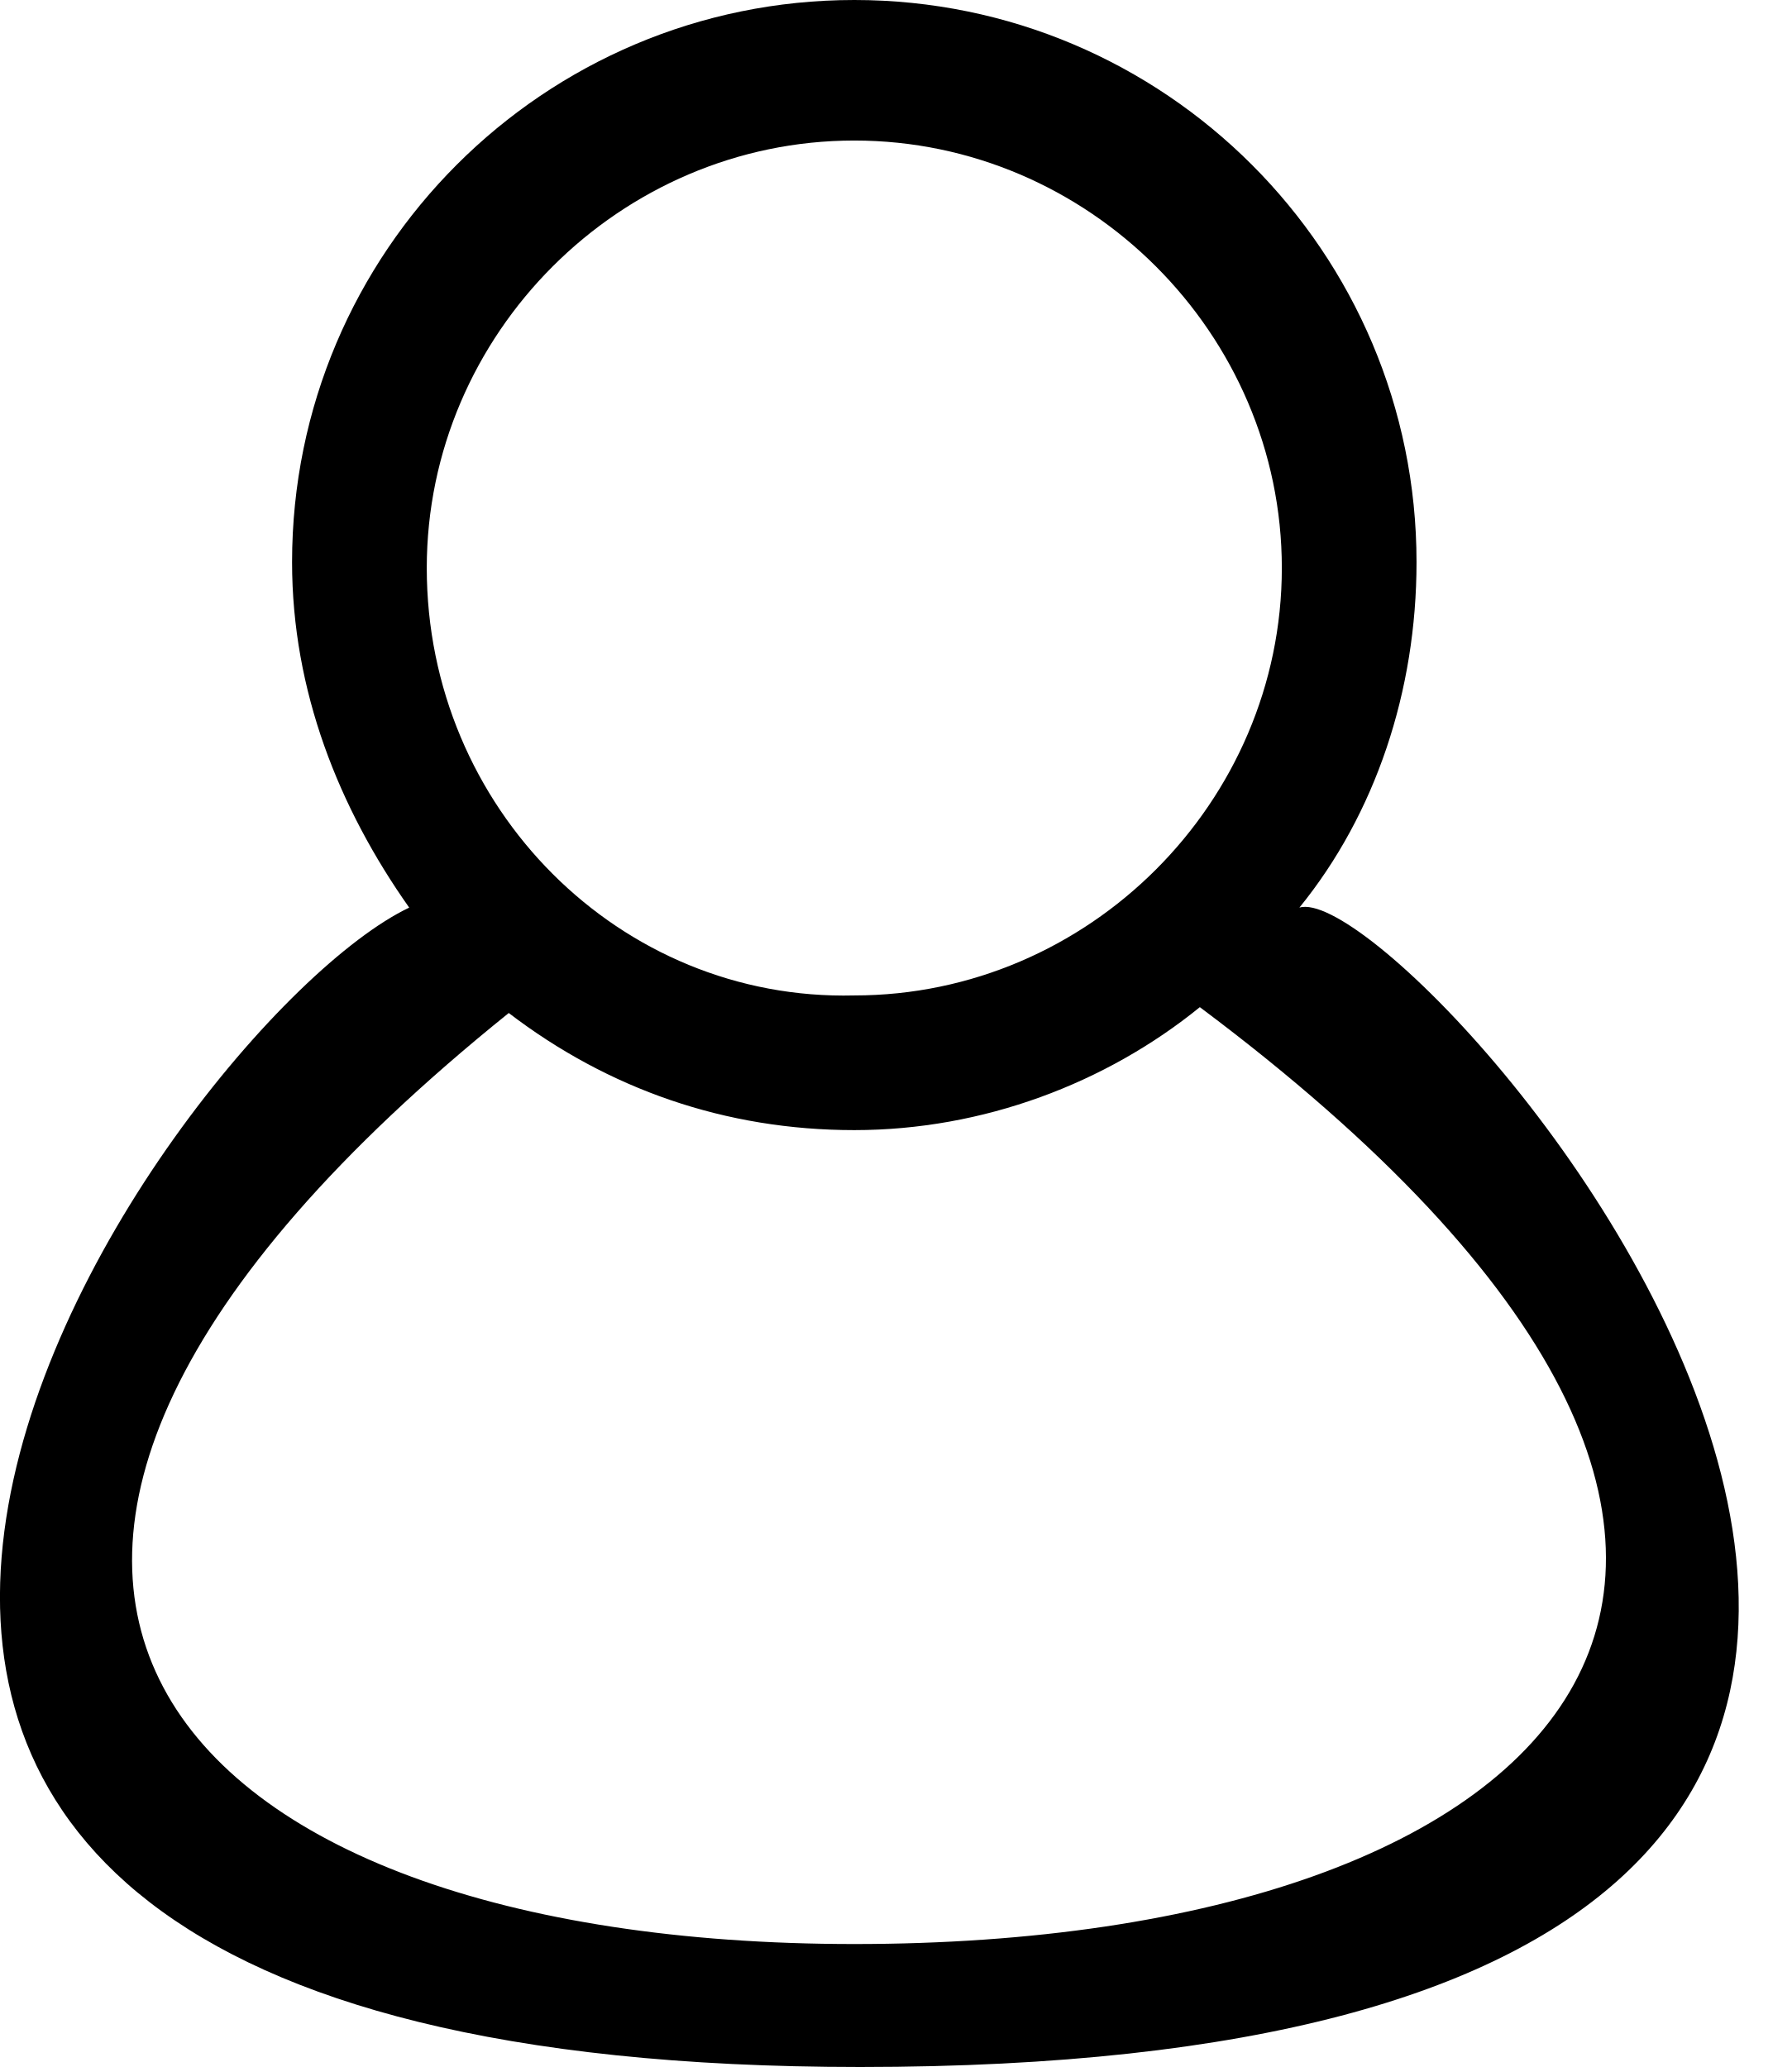
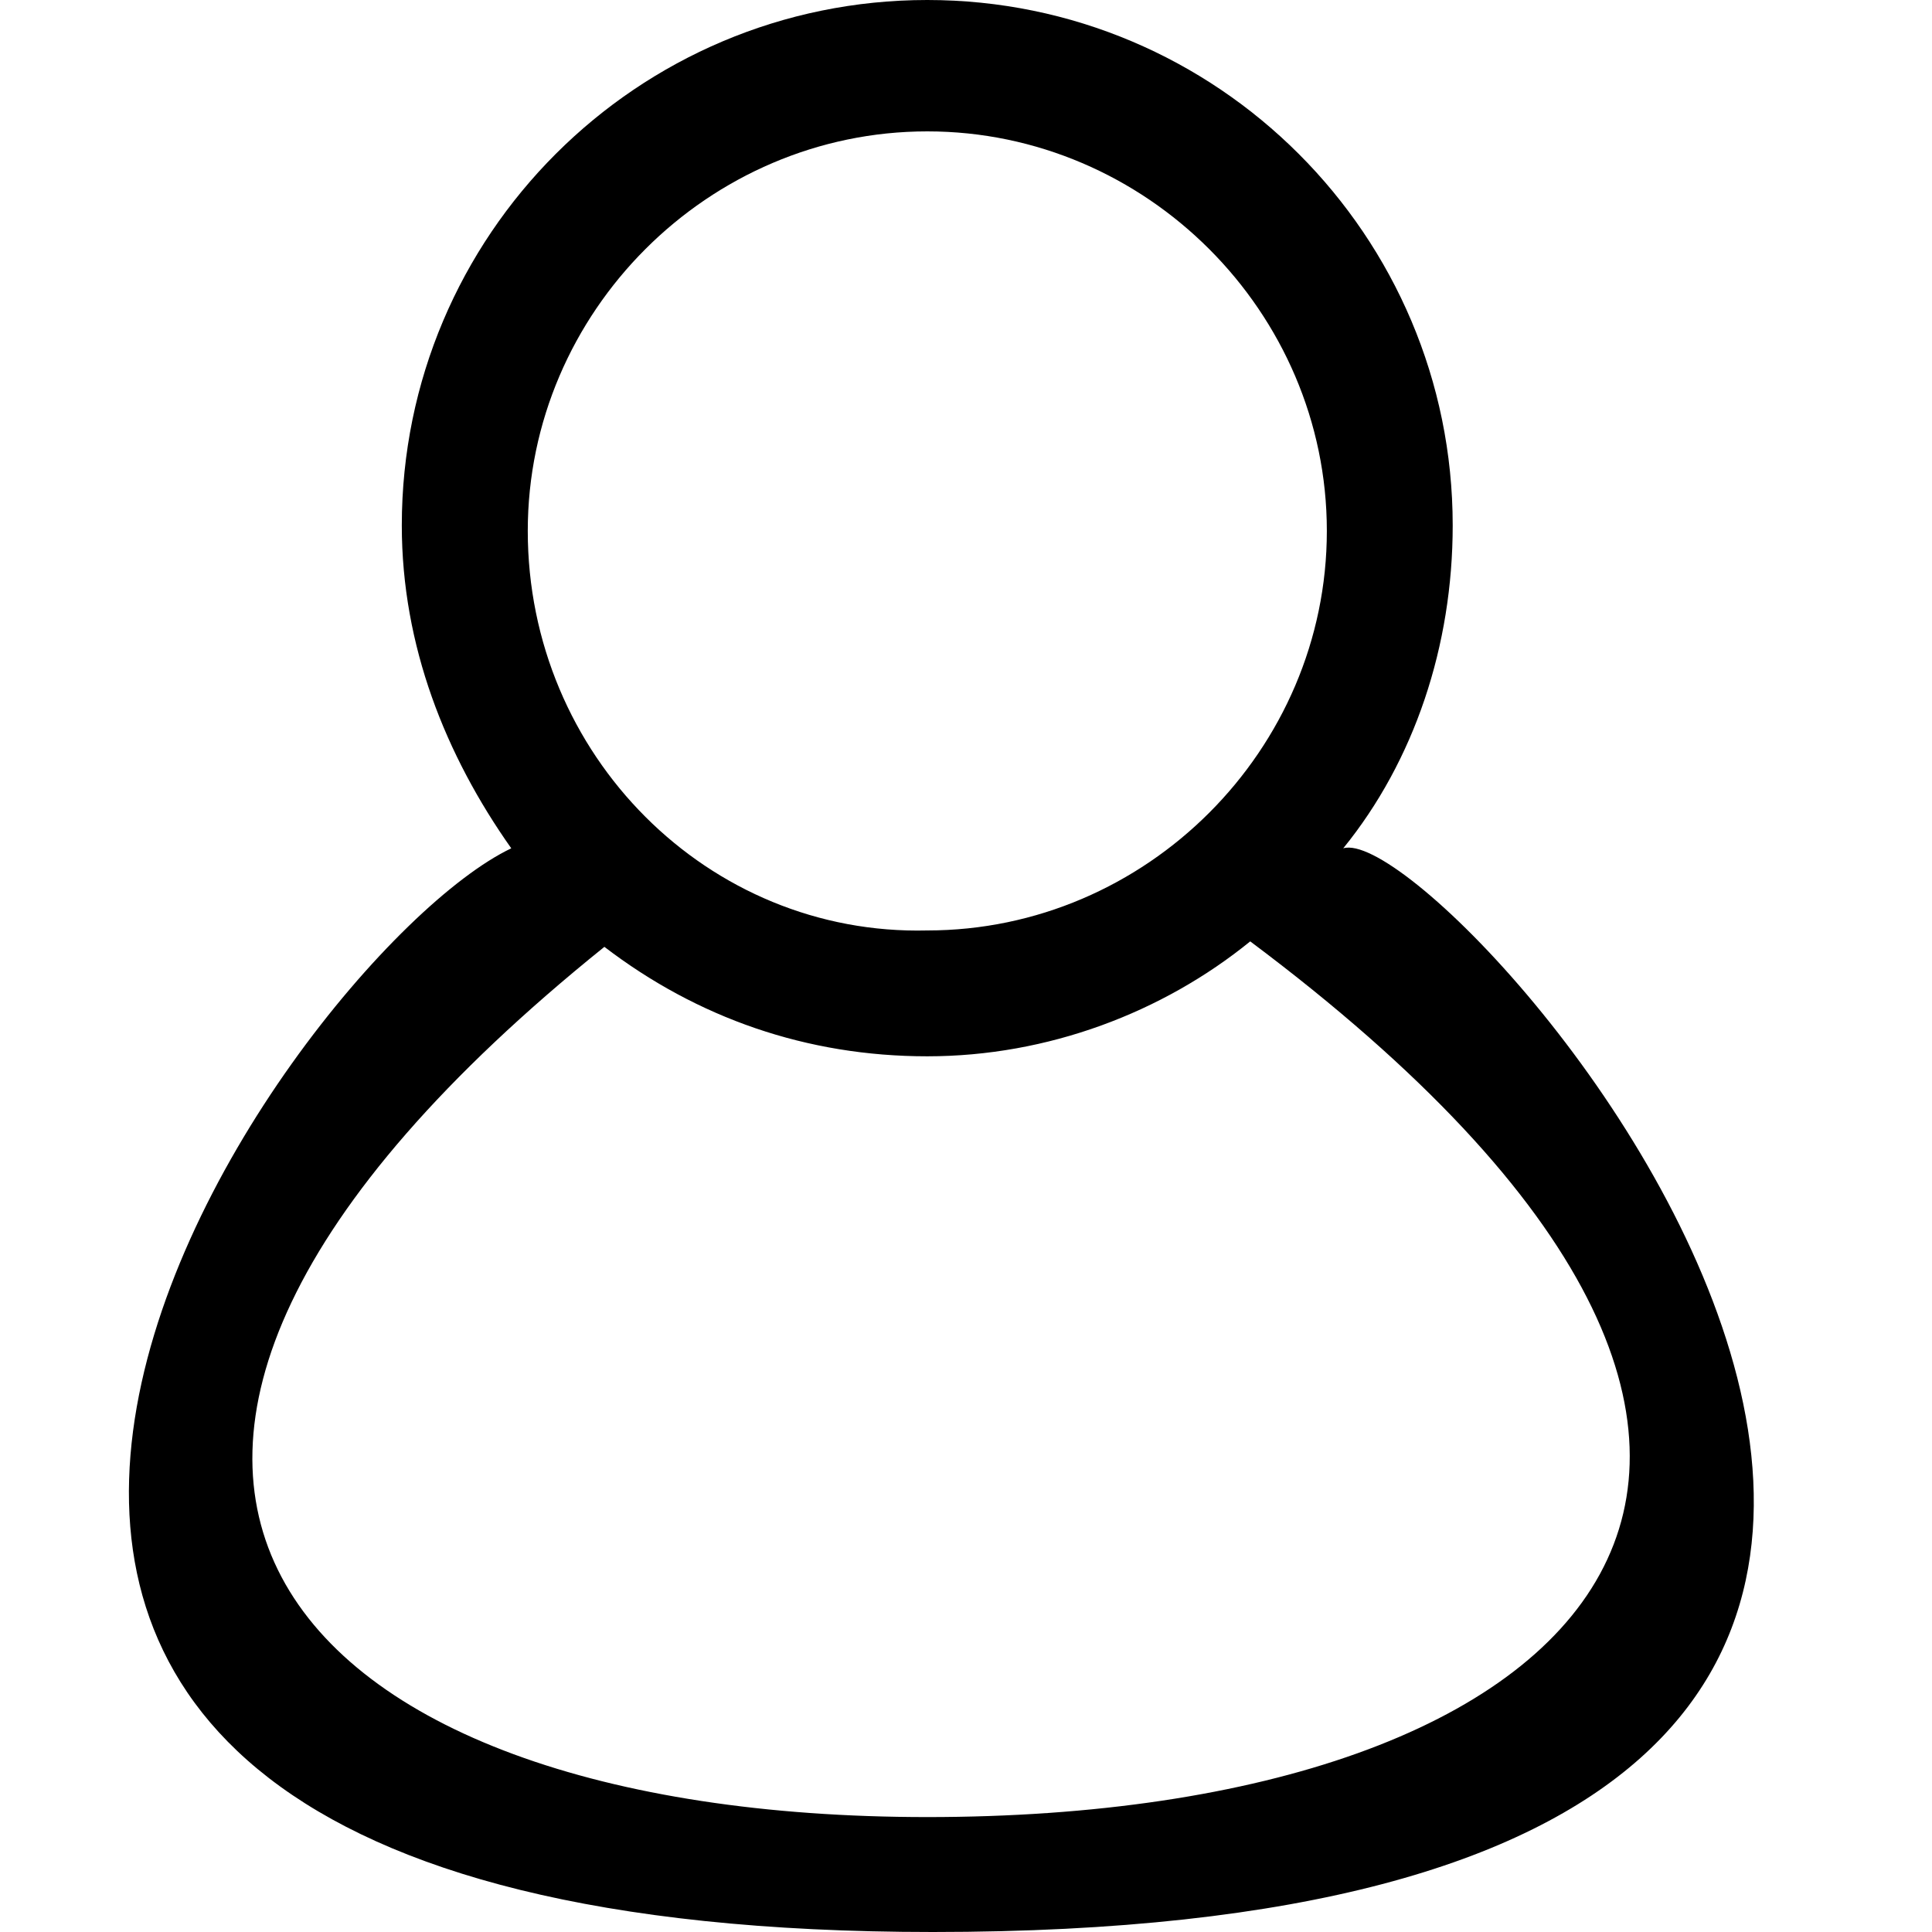
- <svg xmlns="http://www.w3.org/2000/svg" version="1.1" id="Слой_1" x="0px" y="0px" width="30.587px" height="35.3px" viewBox="-606.587 -838.4 30.587 35.3" style="enable-background:new -606.587 -838.4 30.587 35.3;" xml:space="preserve">
-   <path d="M-591.9-803.1c27.2,0,9.5-20.4,7.5-19.8c1.3-1.6,2-3.7,2-5.9c0-5.3-4.3-9.6-9.6-9.6s-9.6,4.3-9.6,9.6c0,2.2,0.8,4.2,2,5.9  C-603.8-820.9-616.4-803.1-591.9-803.1z M-599.3-828.7c0-4,3.3-7.3,7.3-7.3s7.3,3.3,7.3,7.3s-3.3,7.3-7.3,7.3  C-596-821.3-599.3-824.6-599.3-828.7z M-597.9-821.1c1.7,1.3,3.7,2,5.9,2s4.3-0.8,5.9-2.1c12.7,9.5,6.3,16-5.9,16  C-603.8-805.2-609.7-811.6-597.9-821.1z" />
-   <path d="M-576-813" />
+ <svg xmlns="http://www.w3.org/2000/svg" version="1.1" id="Слой_1" x="0px" y="0px" width="35px" height="35px" viewBox="-608.793 -838.25 35 35" style="enable-background:new -608.793 -838.25 35 35;" xml:space="preserve">
+   <path d="M-591.895-803.25c26.968,0,9.419-20.227,7.436-19.632c1.289-1.586,1.983-3.668,1.983-5.85c0-5.255-4.264-9.518-9.519-9.518  s-9.519,4.263-9.519,9.518c0,2.182,0.793,4.165,1.983,5.85C-603.693-820.898-616.187-803.25-591.895-803.25z M-599.232-828.632  c0-3.966,3.272-7.238,7.238-7.238c3.966,0,7.238,3.272,7.238,7.238c0,3.966-3.271,7.238-7.238,7.238  C-595.96-821.295-599.232-824.567-599.232-828.632z M-597.844-821.097c1.685,1.289,3.668,1.983,5.85,1.983  c2.182,0,4.263-0.793,5.85-2.082c12.592,9.419,6.247,15.864-5.85,15.864C-603.693-805.332-609.544-811.678-597.844-821.097z" />
+   <path d="M-576.13-813.066" />
</svg>
